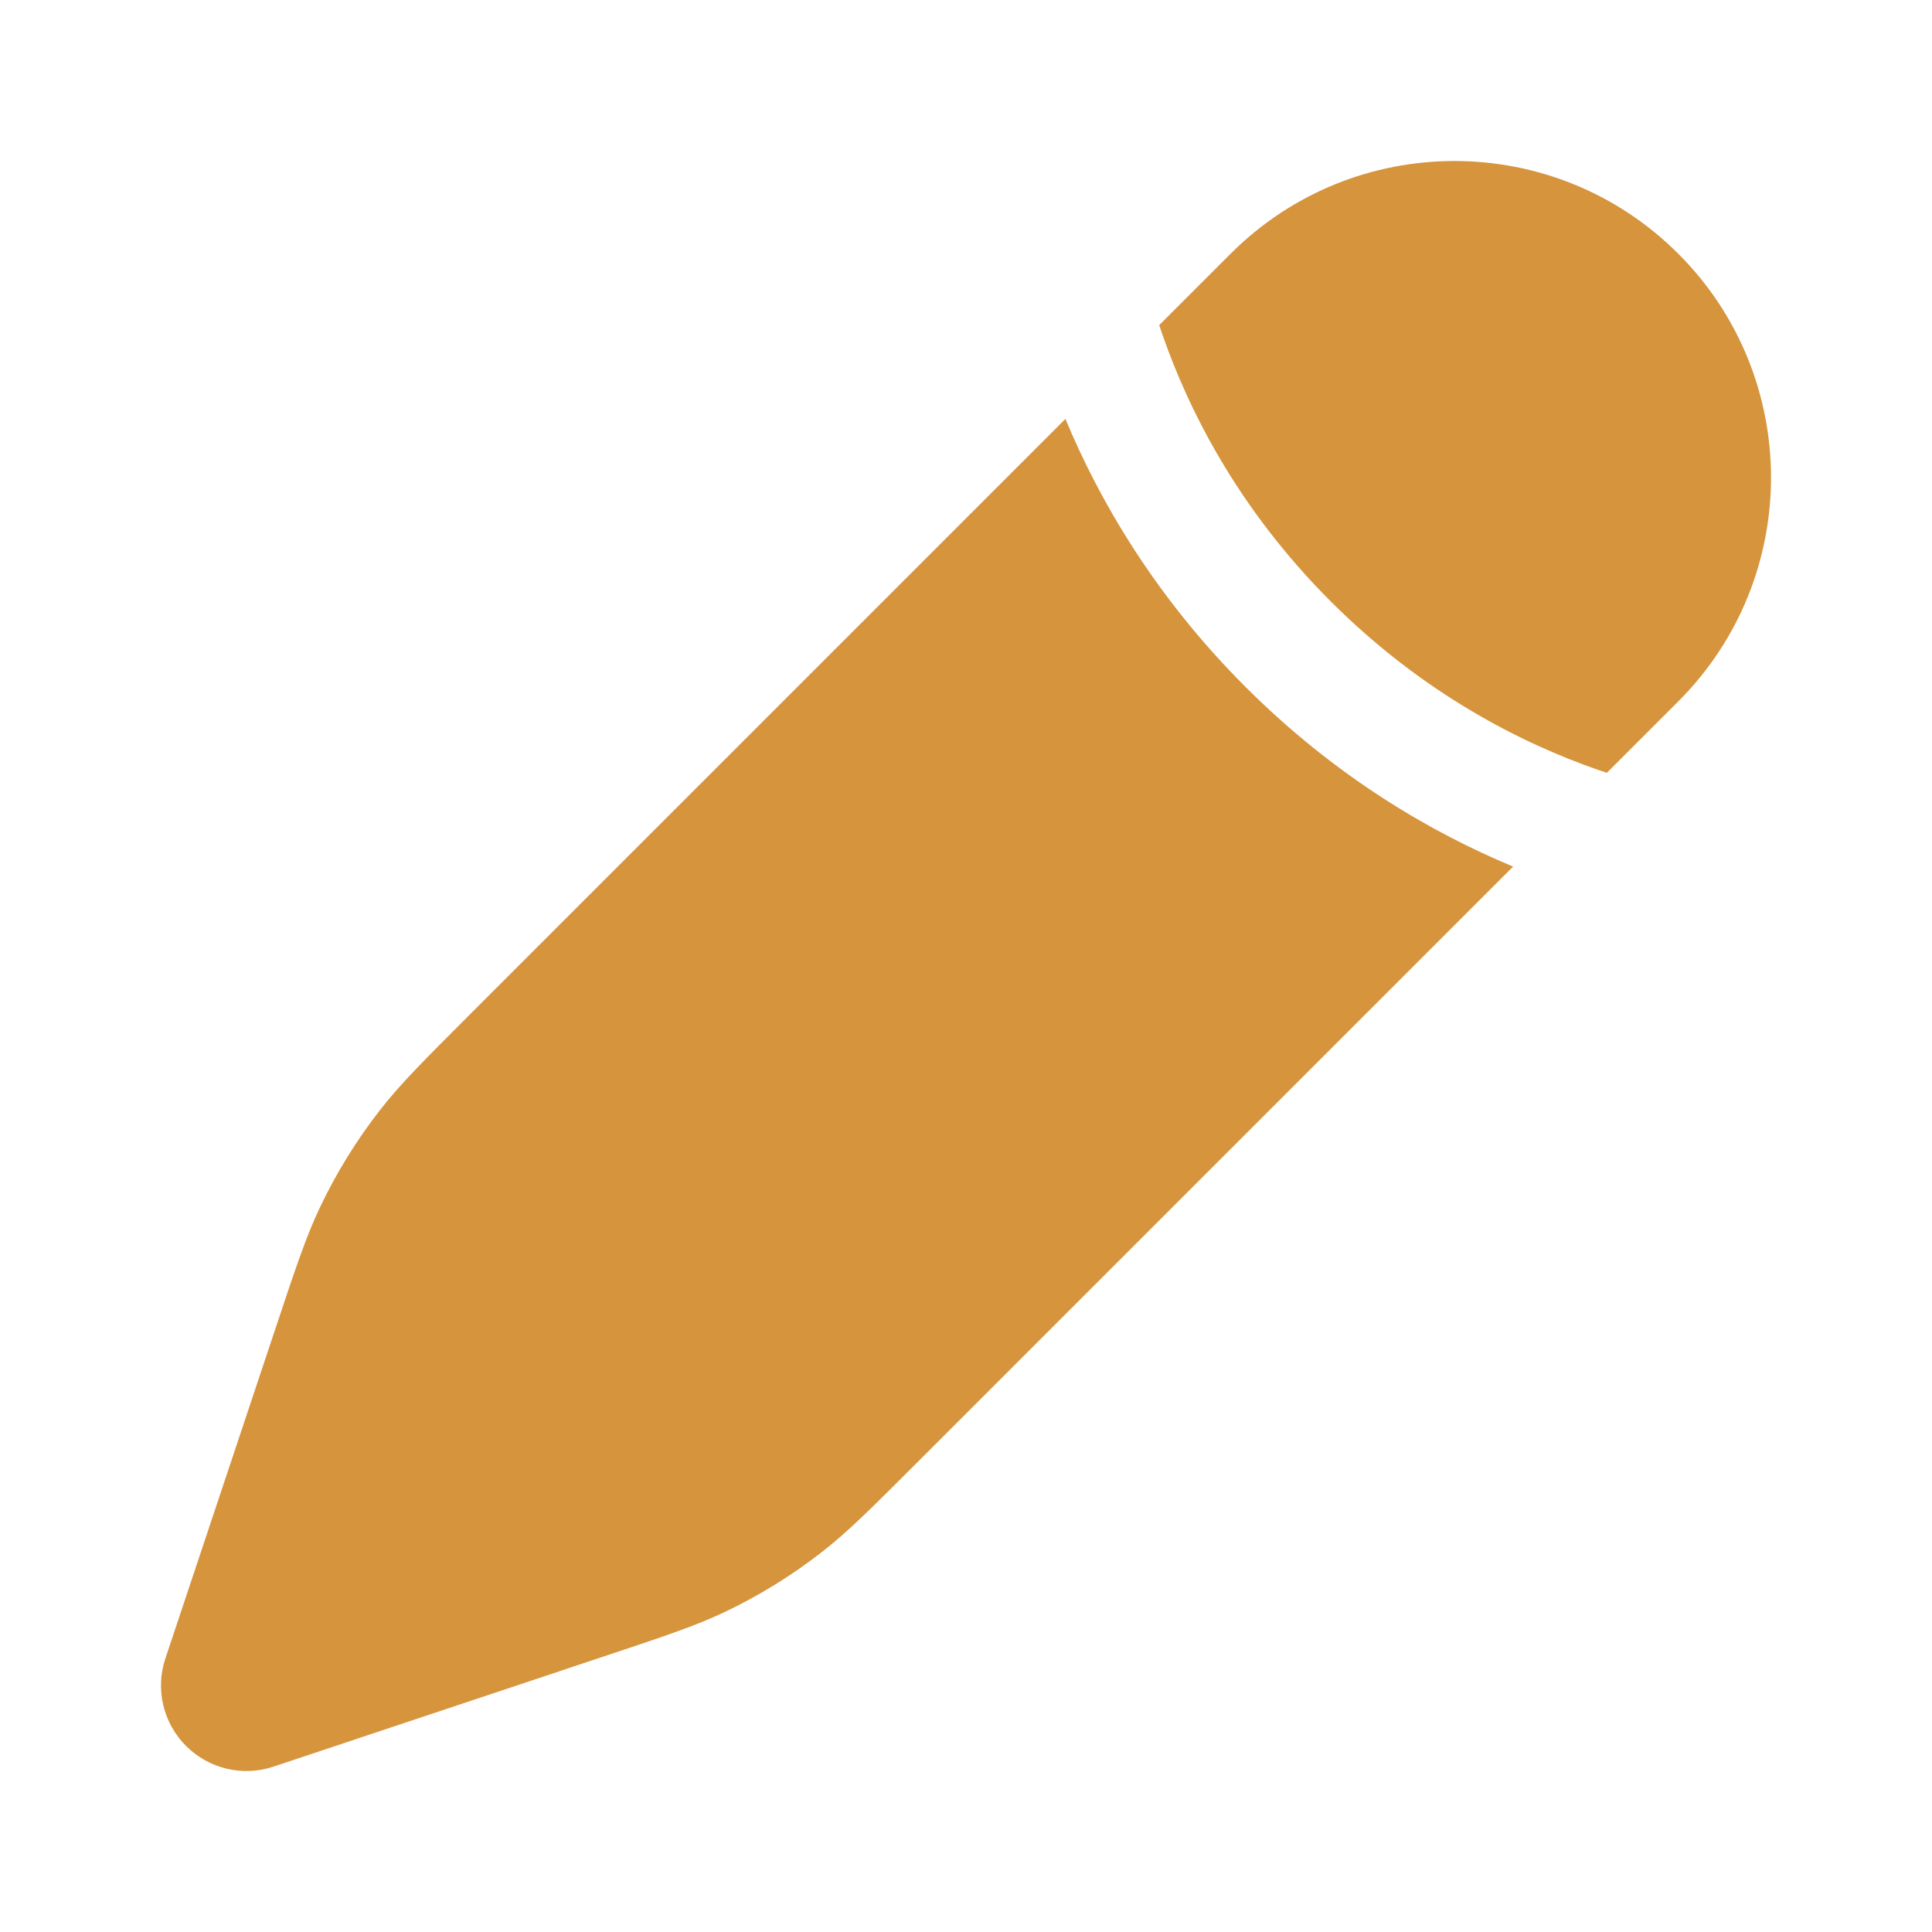
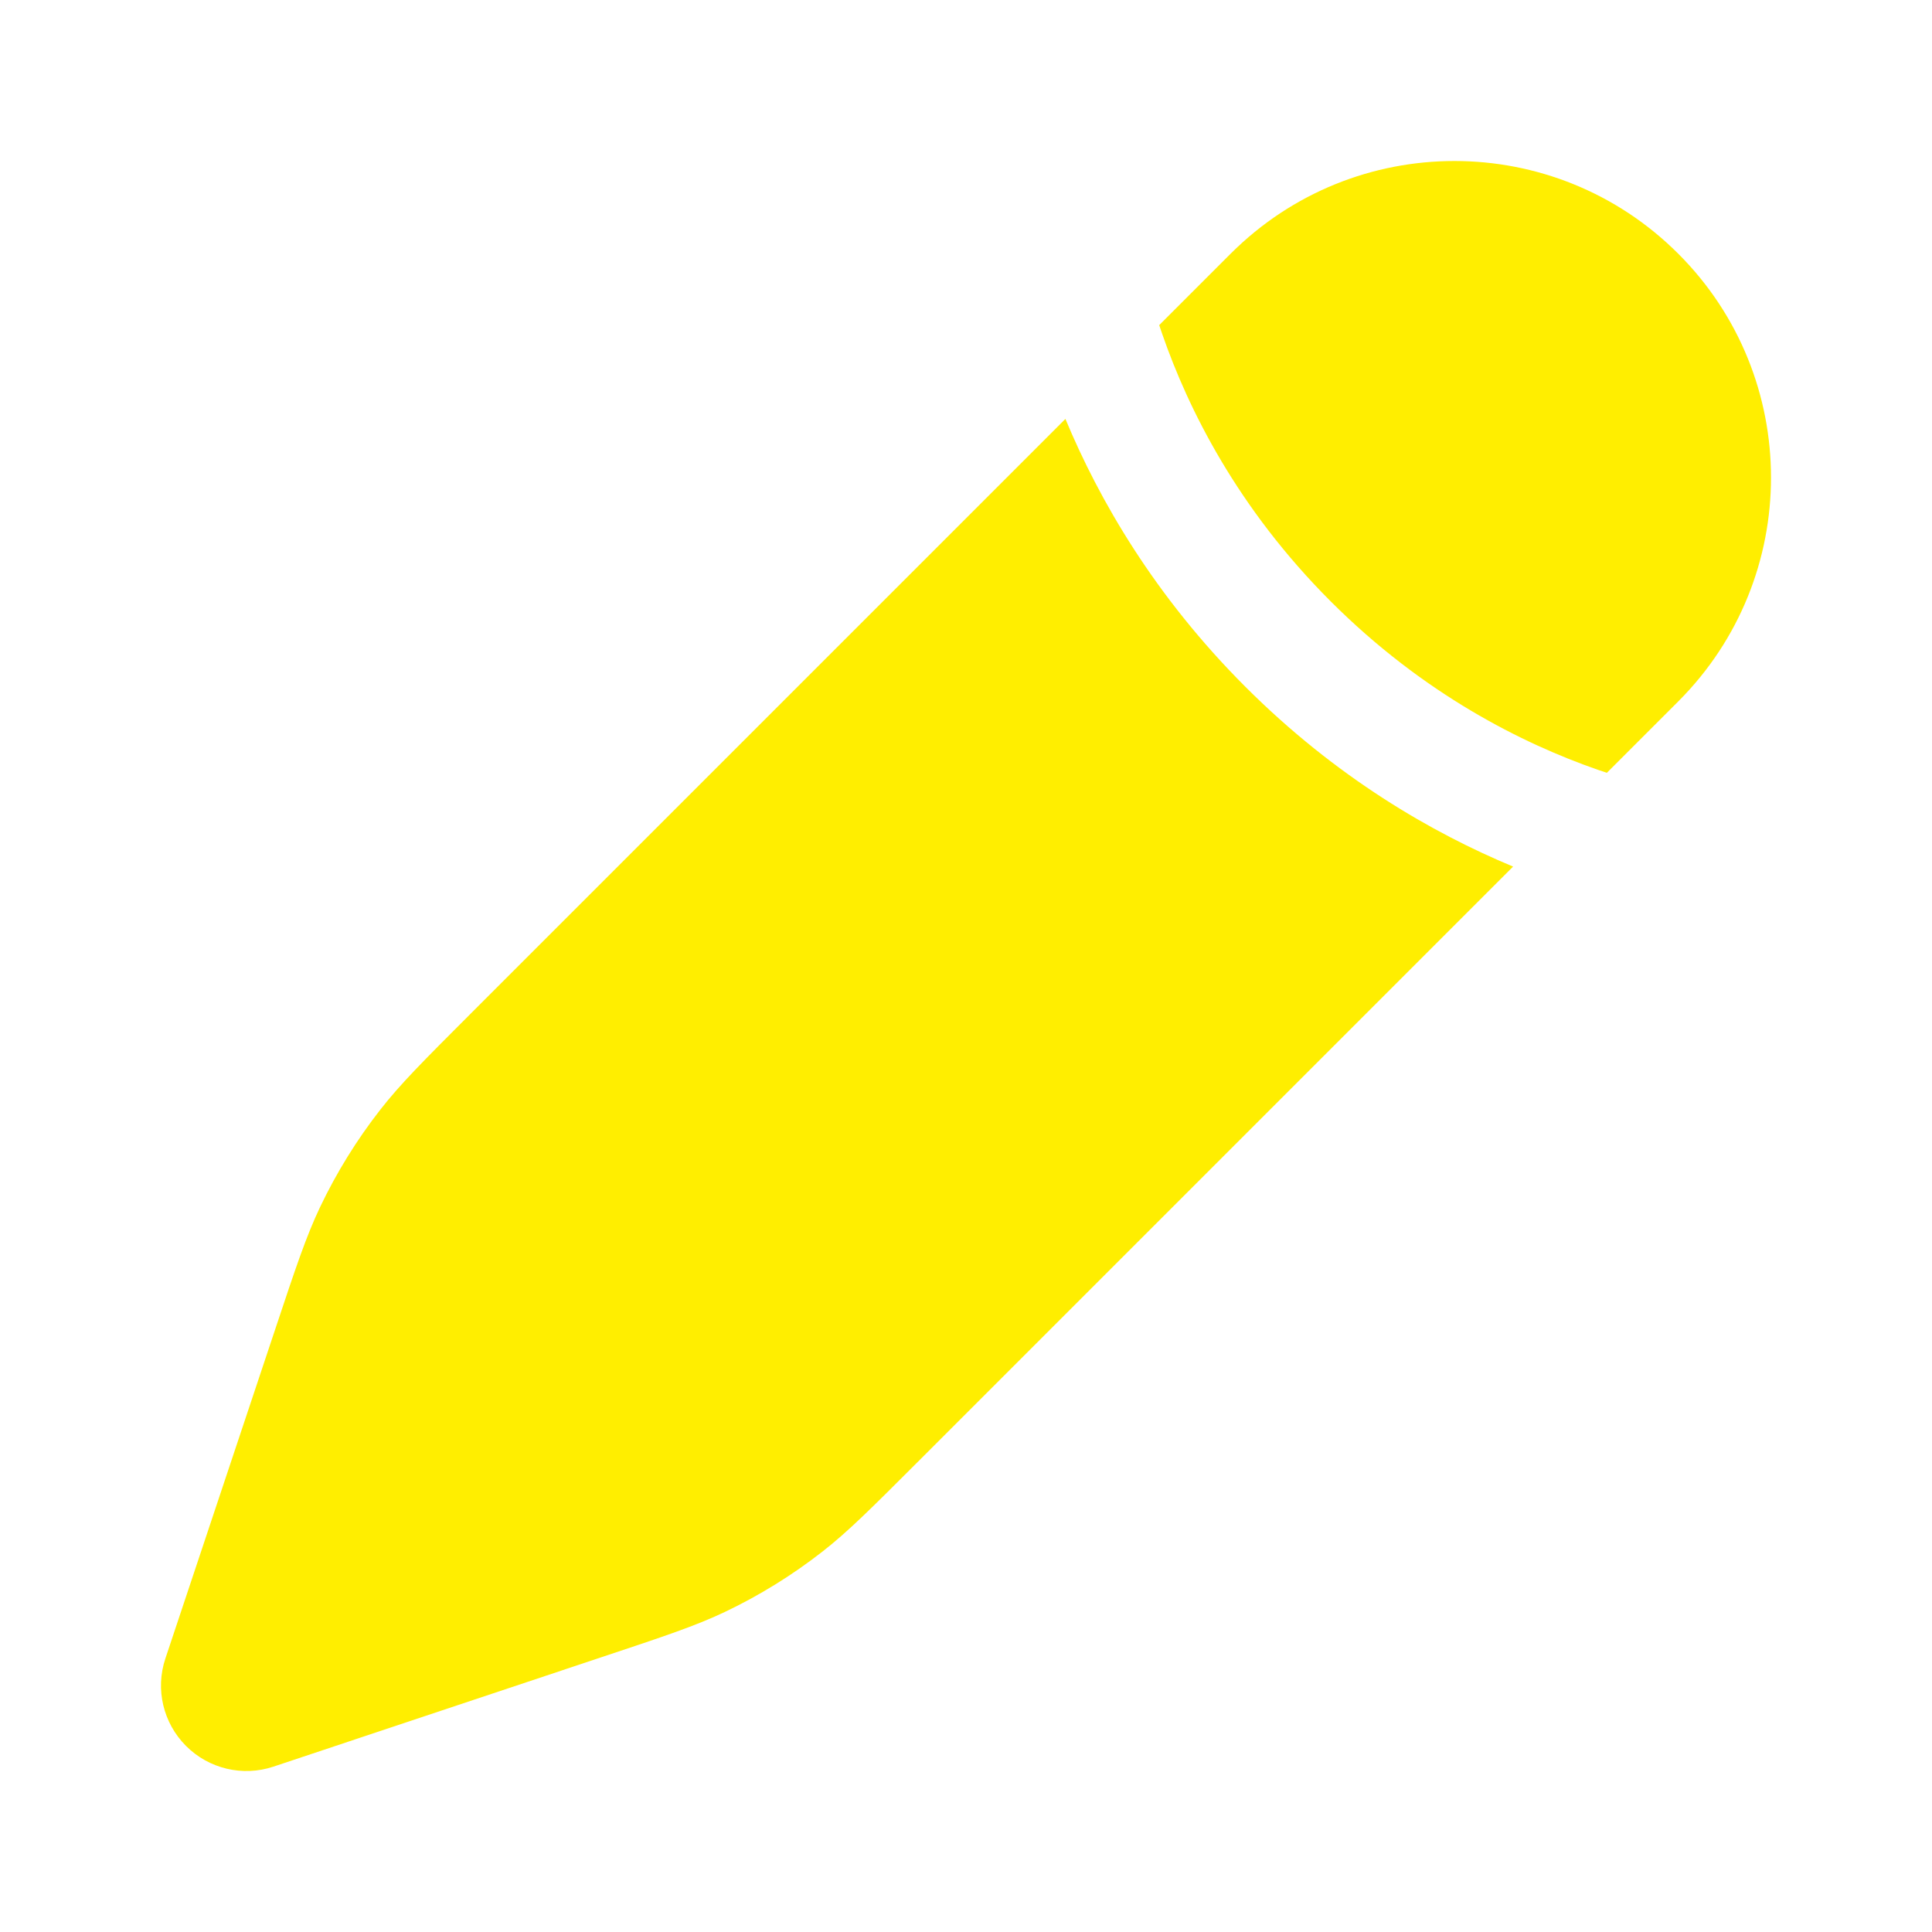
<svg xmlns="http://www.w3.org/2000/svg" width="800px" height="800px" viewBox="0 0 24 24" fill="none">
-   <path d="M11.4 18.161L11.4 18.161L18.796 10.765C17.789 10.346 16.597 9.658 15.47 8.531C14.342 7.403 13.654 6.211 13.235 5.204L5.839 12.6L5.839 12.6C5.262 13.177 4.973 13.466 4.725 13.784C4.432 14.159 4.181 14.565 3.976 14.995C3.803 15.359 3.674 15.746 3.416 16.521L2.054 20.604C1.927 20.985 2.027 21.405 2.311 21.689C2.595 21.973 3.015 22.073 3.396 21.946L7.479 20.584C8.254 20.326 8.641 20.197 9.005 20.024C9.435 19.819 9.841 19.568 10.216 19.275C10.534 19.027 10.823 18.738 11.4 18.161Z" fill="#D6943C" />
-   <path d="M20.848 8.713C22.384 7.177 22.384 4.687 20.848 3.152C19.312 1.616 16.823 1.616 15.287 3.152L14.4 4.039C14.412 4.075 14.425 4.113 14.438 4.15C14.763 5.088 15.376 6.316 16.53 7.47C17.684 8.624 18.913 9.237 19.85 9.563C19.887 9.576 19.924 9.588 19.961 9.6L20.848 8.713Z" fill="#D6943C" />
+   <path d="M11.4 18.161L11.4 18.161L18.796 10.765C17.789 10.346 16.597 9.658 15.47 8.531C14.342 7.403 13.654 6.211 13.235 5.204L5.839 12.6L5.839 12.6C5.262 13.177 4.973 13.466 4.725 13.784C4.432 14.159 4.181 14.565 3.976 14.995C3.803 15.359 3.674 15.746 3.416 16.521L2.054 20.604C1.927 20.985 2.027 21.405 2.311 21.689C2.595 21.973 3.015 22.073 3.396 21.946L7.479 20.584C8.254 20.326 8.641 20.197 9.005 20.024C9.435 19.819 9.841 19.568 10.216 19.275C10.534 19.027 10.823 18.738 11.4 18.161Z" fill="#ffee00" />
+   <path d="M20.848 8.713C22.384 7.177 22.384 4.687 20.848 3.152C19.312 1.616 16.823 1.616 15.287 3.152L14.4 4.039C14.412 4.075 14.425 4.113 14.438 4.15C14.763 5.088 15.376 6.316 16.53 7.47C17.684 8.624 18.913 9.237 19.85 9.563C19.887 9.576 19.924 9.588 19.961 9.6L20.848 8.713Z" fill="#ffee00" />
</svg>
